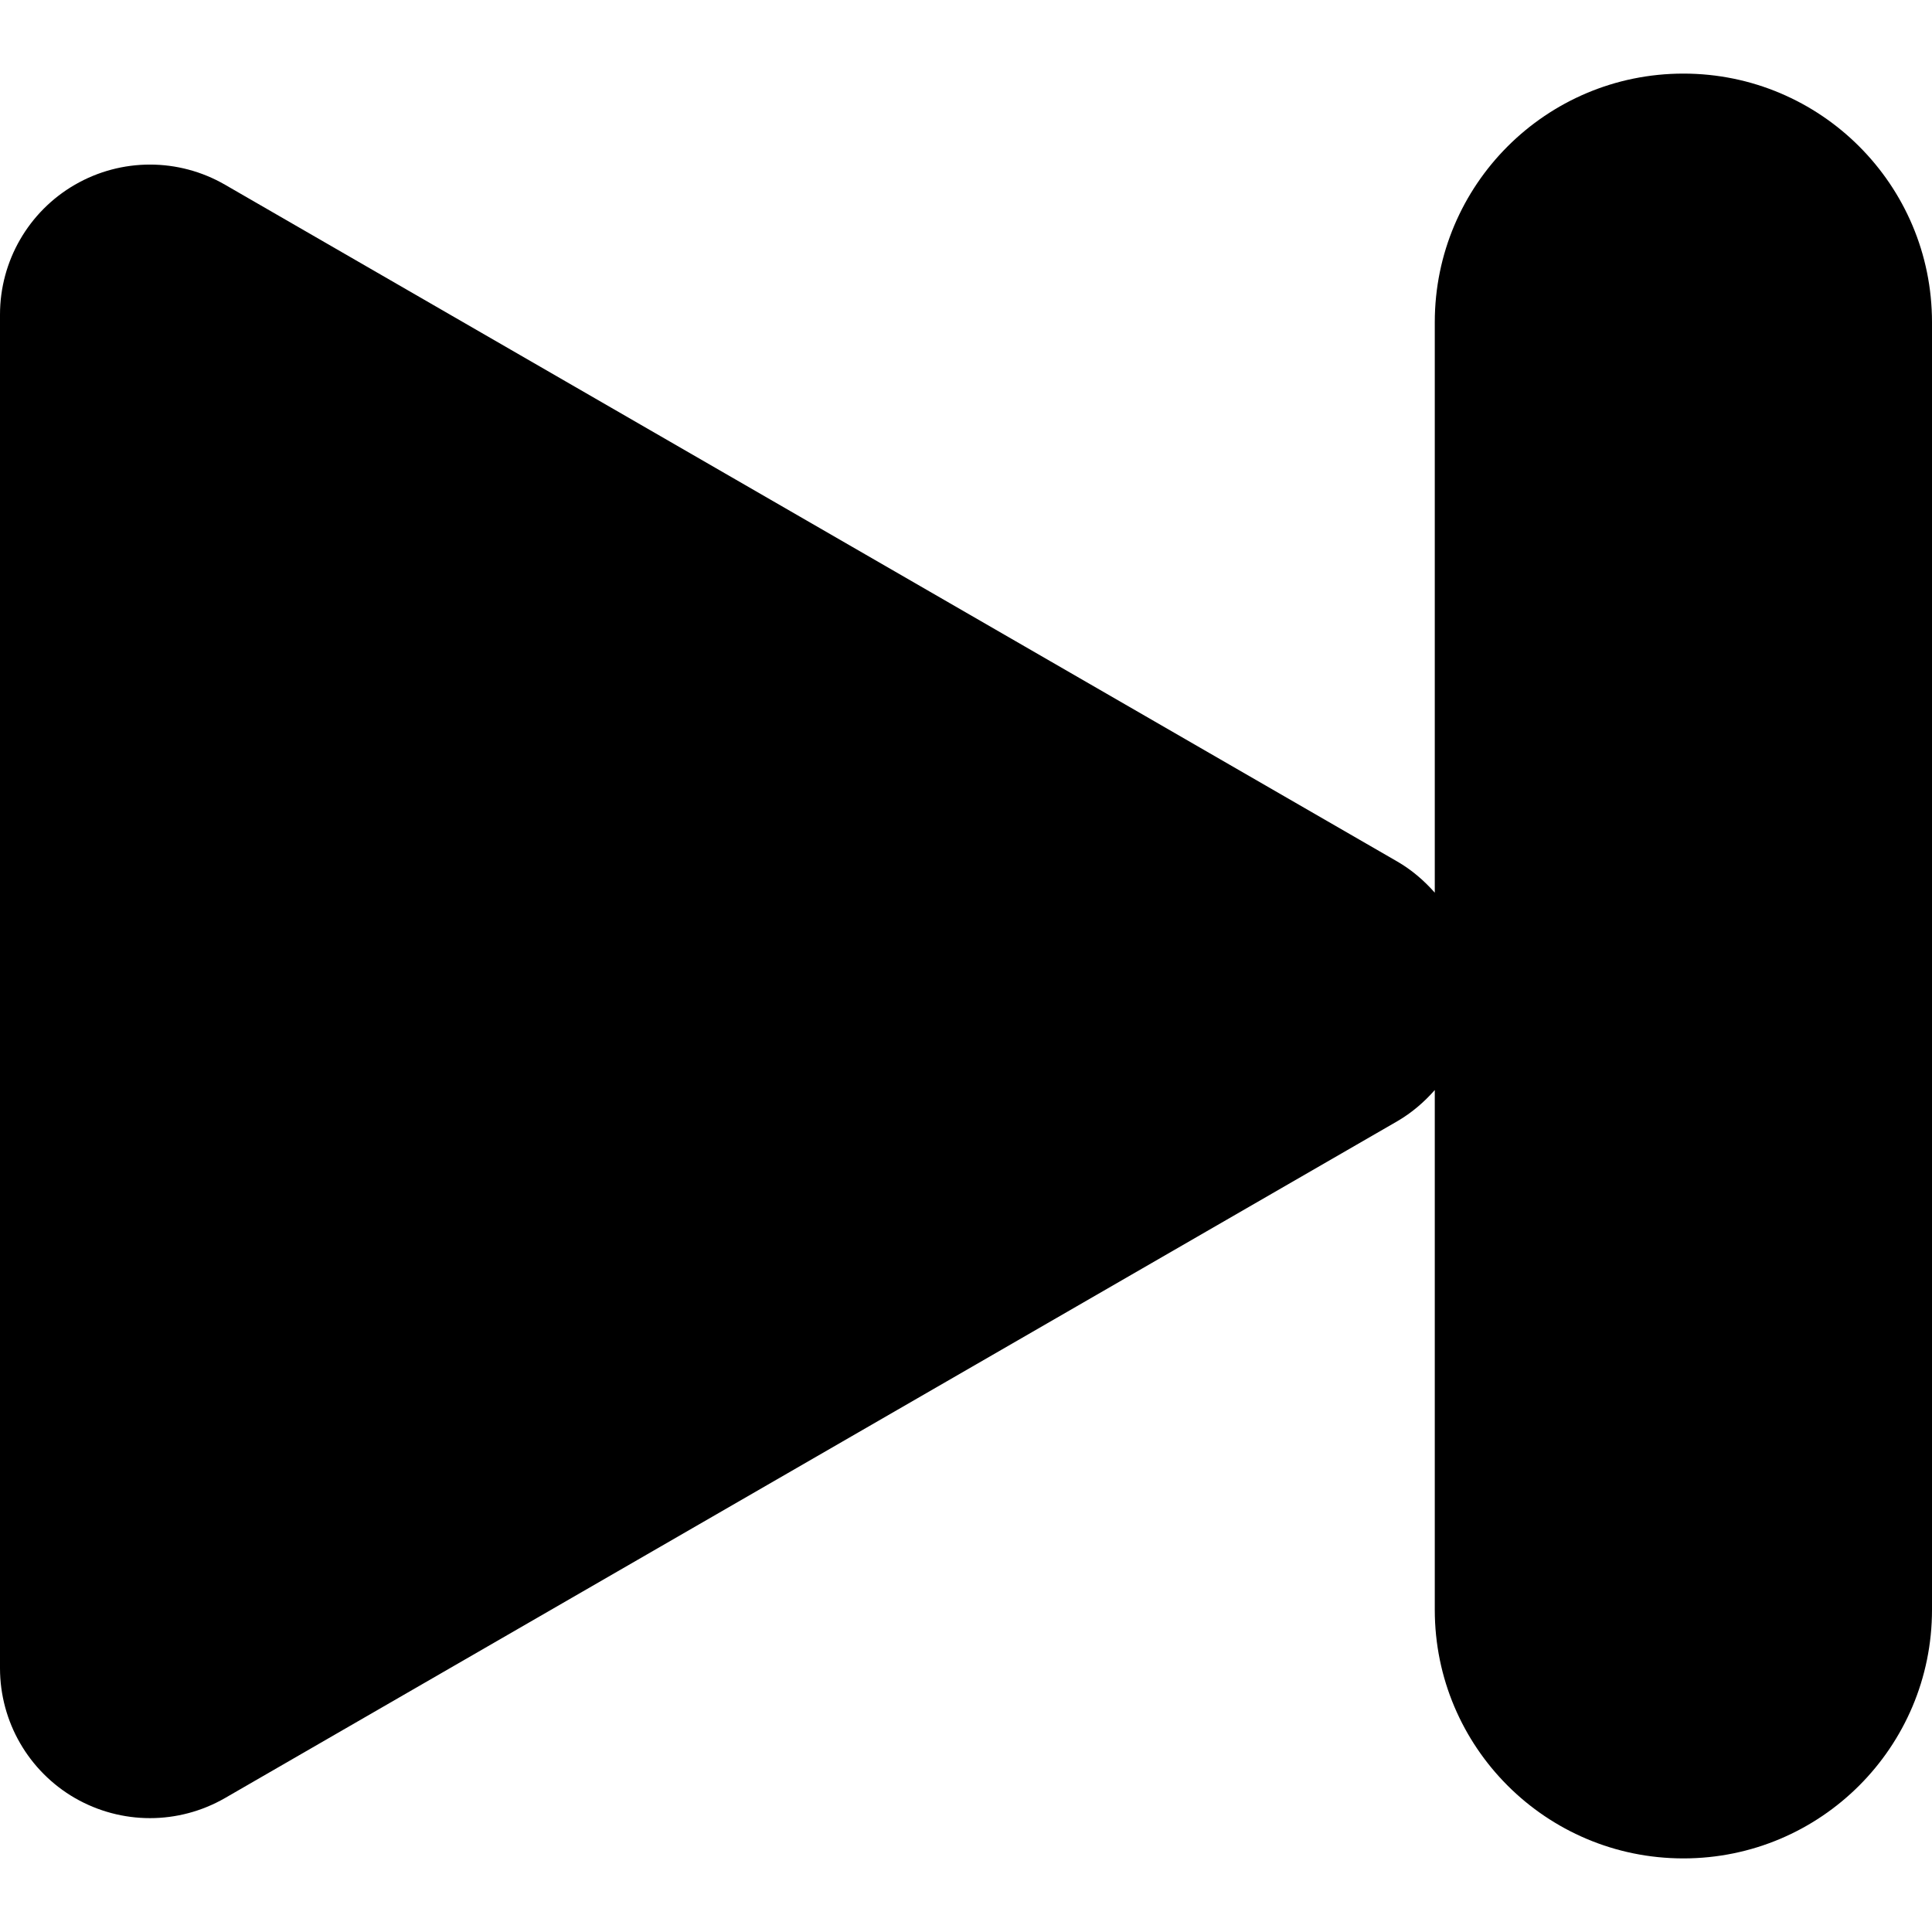
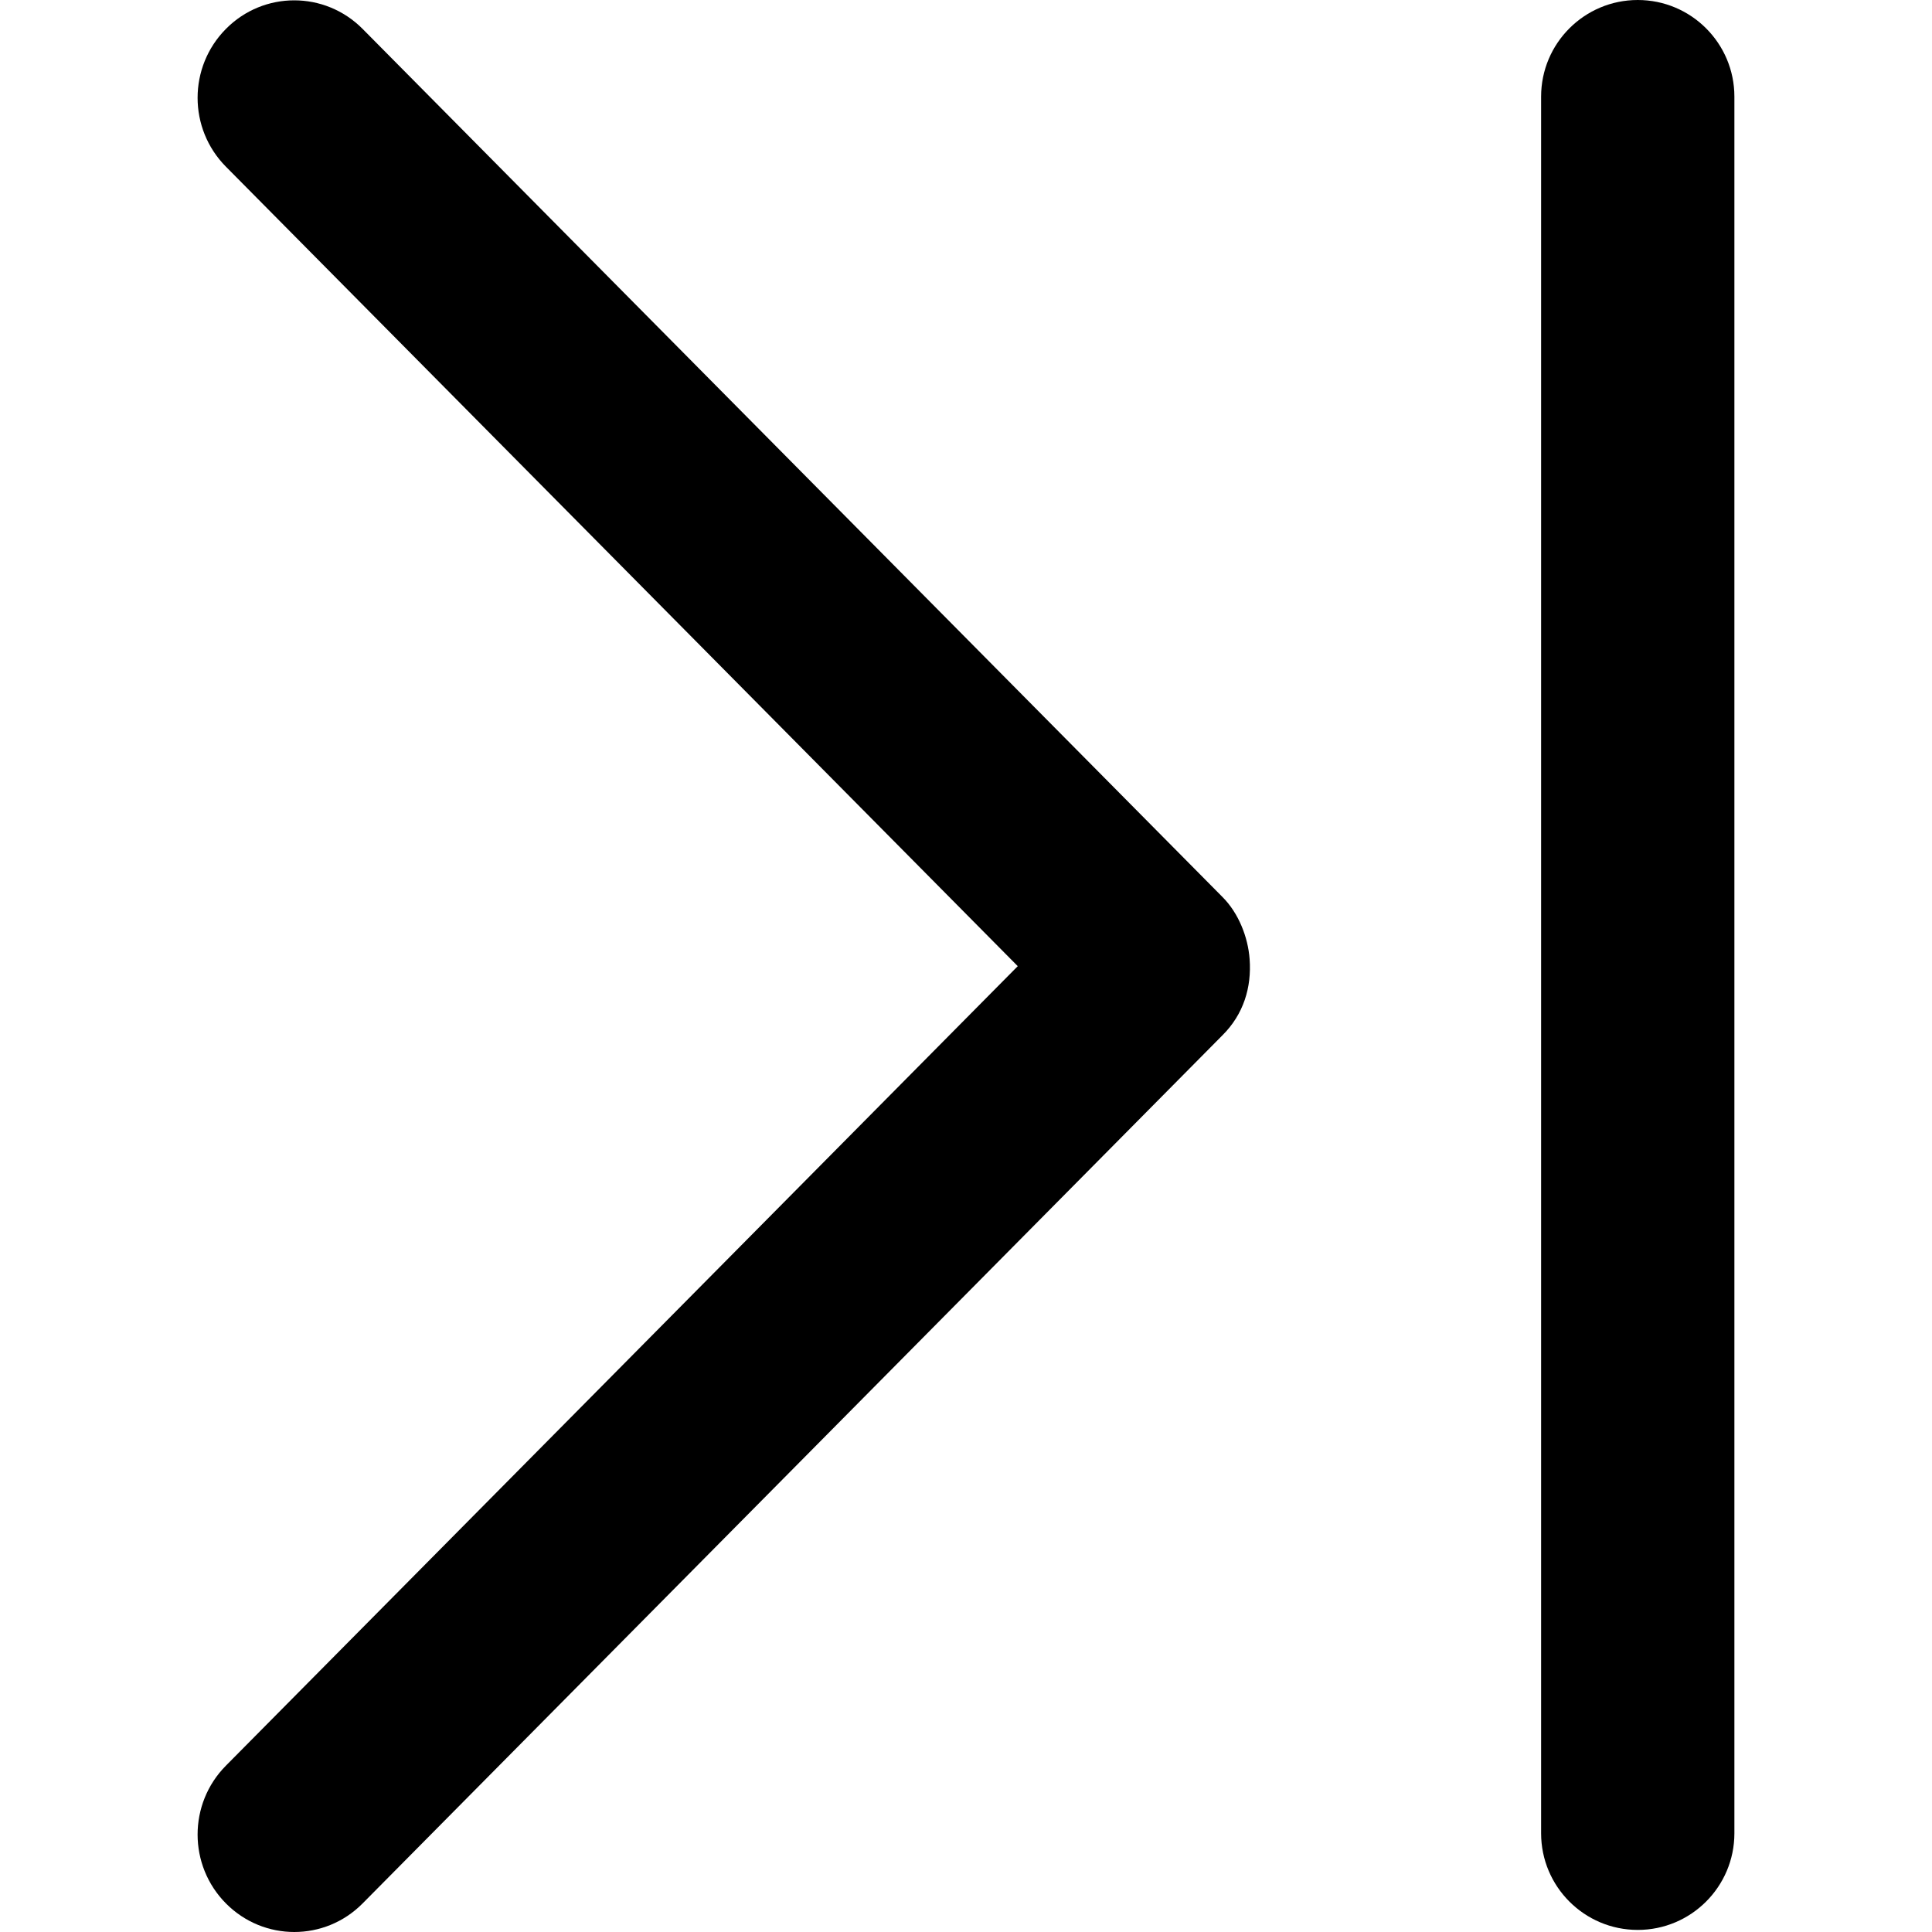
- <svg xmlns="http://www.w3.org/2000/svg" version="1.1" id="Capa_1" x="0px" y="0px" viewBox="0 0 51.531 51.531" style="enable-background:new 0 0 51.531 51.531;" xml:space="preserve">
-   <g>
-     <path d="M44.9,1.963c-3.662,0-6.631,2.969-6.631,6.631V23.81c-0.285-0.324-0.617-0.609-1-0.831L6,4.926   c-1.238-0.715-2.762-0.715-4,0C0.763,5.64,0,6.961,0,8.39v36.104c0,1.43,0.763,2.75,2,3.465c0.619,0.356,1.311,0.535,2,0.535   c0.691,0,1.381-0.179,2-0.535l31.269-18.053c0.383-0.223,0.715-0.508,1-0.832v13.863c0,3.662,2.969,6.631,6.631,6.631   s6.631-2.969,6.631-6.631V8.594C51.531,4.932,48.562,1.963,44.9,1.963z" />
-   </g>
-   <g>
- </g>
-   <g>
- </g>
-   <g>
- </g>
-   <g>
- </g>
-   <g>
- </g>
-   <g>
- </g>
-   <g>
- </g>
-   <g>
- </g>
-   <g>
- </g>
-   <g>
- </g>
-   <g>
- </g>
-   <g>
- </g>
-   <g>
- </g>
-   <g>
- </g>
-   <g>
- </g>
+ <svg xmlns="http://www.w3.org/2000/svg" version="1.1" id="Capa_1" x="0px" y="0px" viewBox="0 0 240.492 240.492" style="enable-background:new 0 0 240.492 240.492;" xml:space="preserve">
+   <path d="M45.136,3.597c-4.704-4.74-12.319-4.74-17.011,0c-4.704,4.74-4.704,12.415,0,17.155l98.564,99.515l-98.564,99.515    c-4.704,4.74-4.704,12.415,0,17.155c4.704,4.74,12.319,4.74,17.011,0l107.058-108.092c2.587-2.587,3.621-5.919,3.356-9.468    c-0.205-2.755-1.383-5.714-3.356-7.699L45.136,3.597z" />
+   <path d="M203.864,0c-6.641,0-12.03,5.39-12.03,12.03v216.173c0,6.641,5.39,12.03,12.03,12.03c6.641,0,12.03-5.39,12.03-12.03    V12.03C215.894,5.39,210.505,0,203.864,0z" />
</svg>
